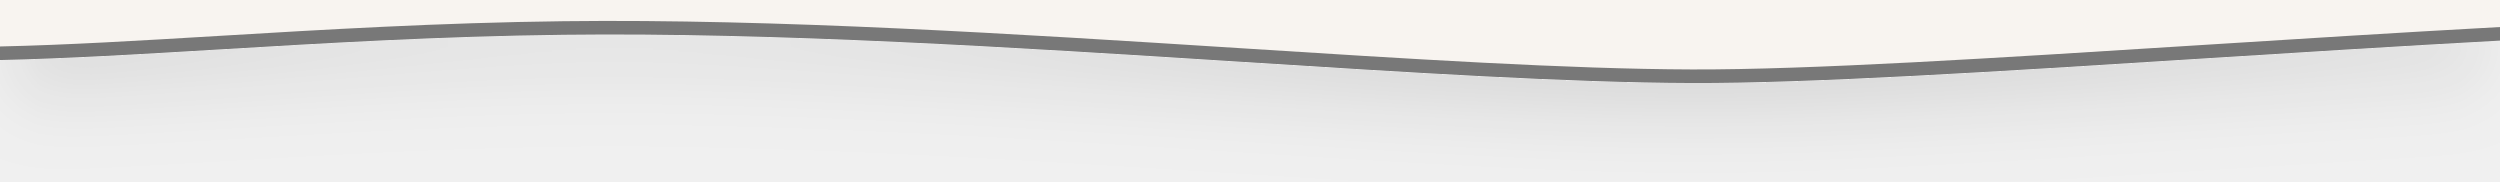
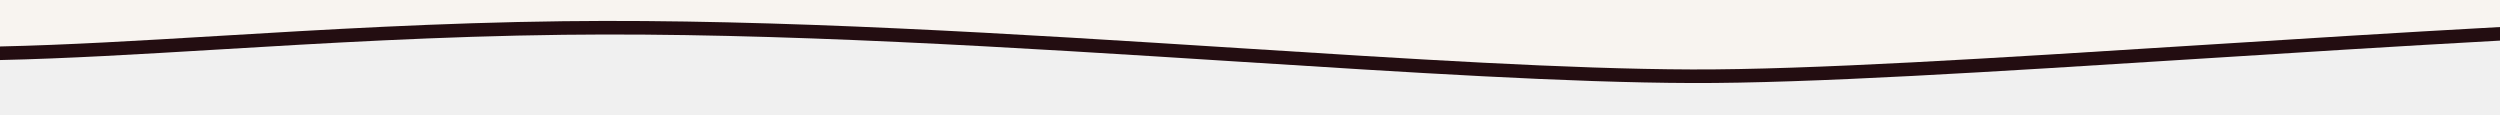
- <svg xmlns="http://www.w3.org/2000/svg" width="1657" height="120" viewBox="0 0 1657 120" fill="none">
+ <svg xmlns="http://www.w3.org/2000/svg" width="1657" height="76" viewBox="0 0 1657 76" fill="none">
  <g clip-path="url(#clip0_530_26431)">
-     <g opacity="0.5" filter="url(#filter0_d_530_26431)">
-       <path fill-rule="evenodd" clip-rule="evenodd" d="M1657 -51.5H0V39.797C43.92 38.847 92.345 35.948 144.747 32.811C214.383 28.642 291.04 24.053 373.477 23.059C514.515 21.359 674.48 31.54 820.872 40.858C934.206 48.072 1039.41 54.767 1121.39 55.031C1199.5 55.282 1320.91 47.599 1455.82 39.062C1520.85 34.947 1589.03 30.633 1657 26.913V-51.5Z" fill="black" />
-     </g>
+     <path fill-rule="evenodd" clip-rule="evenodd" d="M1657 -51.5H0V39.797C43.92 38.847 92.345 35.948 144.747 32.811C214.383 28.642 291.04 24.053 373.477 23.059C514.515 21.359 674.48 31.54 820.872 40.858C934.206 48.072 1039.41 54.767 1121.39 55.031C1199.5 55.282 1320.91 47.599 1455.82 39.062C1520.85 34.947 1589.03 30.633 1657 26.913V-51.5Z" fill="#230D11" />
    <path fill-rule="evenodd" clip-rule="evenodd" d="M1657 -60.5H0V30.797C43.92 29.847 92.345 26.948 144.747 23.811C214.383 19.642 291.04 15.053 373.477 14.059C514.515 12.359 674.48 22.54 820.872 31.858C934.206 39.072 1039.41 45.767 1121.39 46.031C1199.5 46.282 1320.91 38.599 1455.82 30.062C1520.85 25.947 1589.03 21.633 1657 17.913V-60.5Z" fill="#F8F4F0" />
  </g>
  <defs>
-     <filter id="filter0_d_530_26431" x="-54" y="-91.5" width="1765" height="214.537" filterUnits="userSpaceOnUse" color-interpolation-filters="sRGB">
-       <feFlood flood-opacity="0" result="BackgroundImageFix" />
-       <feColorMatrix in="SourceAlpha" type="matrix" values="0 0 0 0 0 0 0 0 0 0 0 0 0 0 0 0 0 0 127 0" result="hardAlpha" />
-       <feOffset dy="14" />
-       <feGaussianBlur stdDeviation="27" />
-       <feComposite in2="hardAlpha" operator="out" />
-       <feColorMatrix type="matrix" values="0 0 0 0 0 0 0 0 0 0 0 0 0 0 0 0 0 0 0.25 0" />
-       <feBlend mode="normal" in2="BackgroundImageFix" result="effect1_dropShadow_530_26431" />
-       <feBlend mode="normal" in="SourceGraphic" in2="effect1_dropShadow_530_26431" result="shape" />
-     </filter>
    <clipPath id="clip0_530_26431">
-       <rect width="1657" height="120" fill="white" />
+       <rect width="1657" height="76" fill="white" />
    </clipPath>
  </defs>
</svg>
